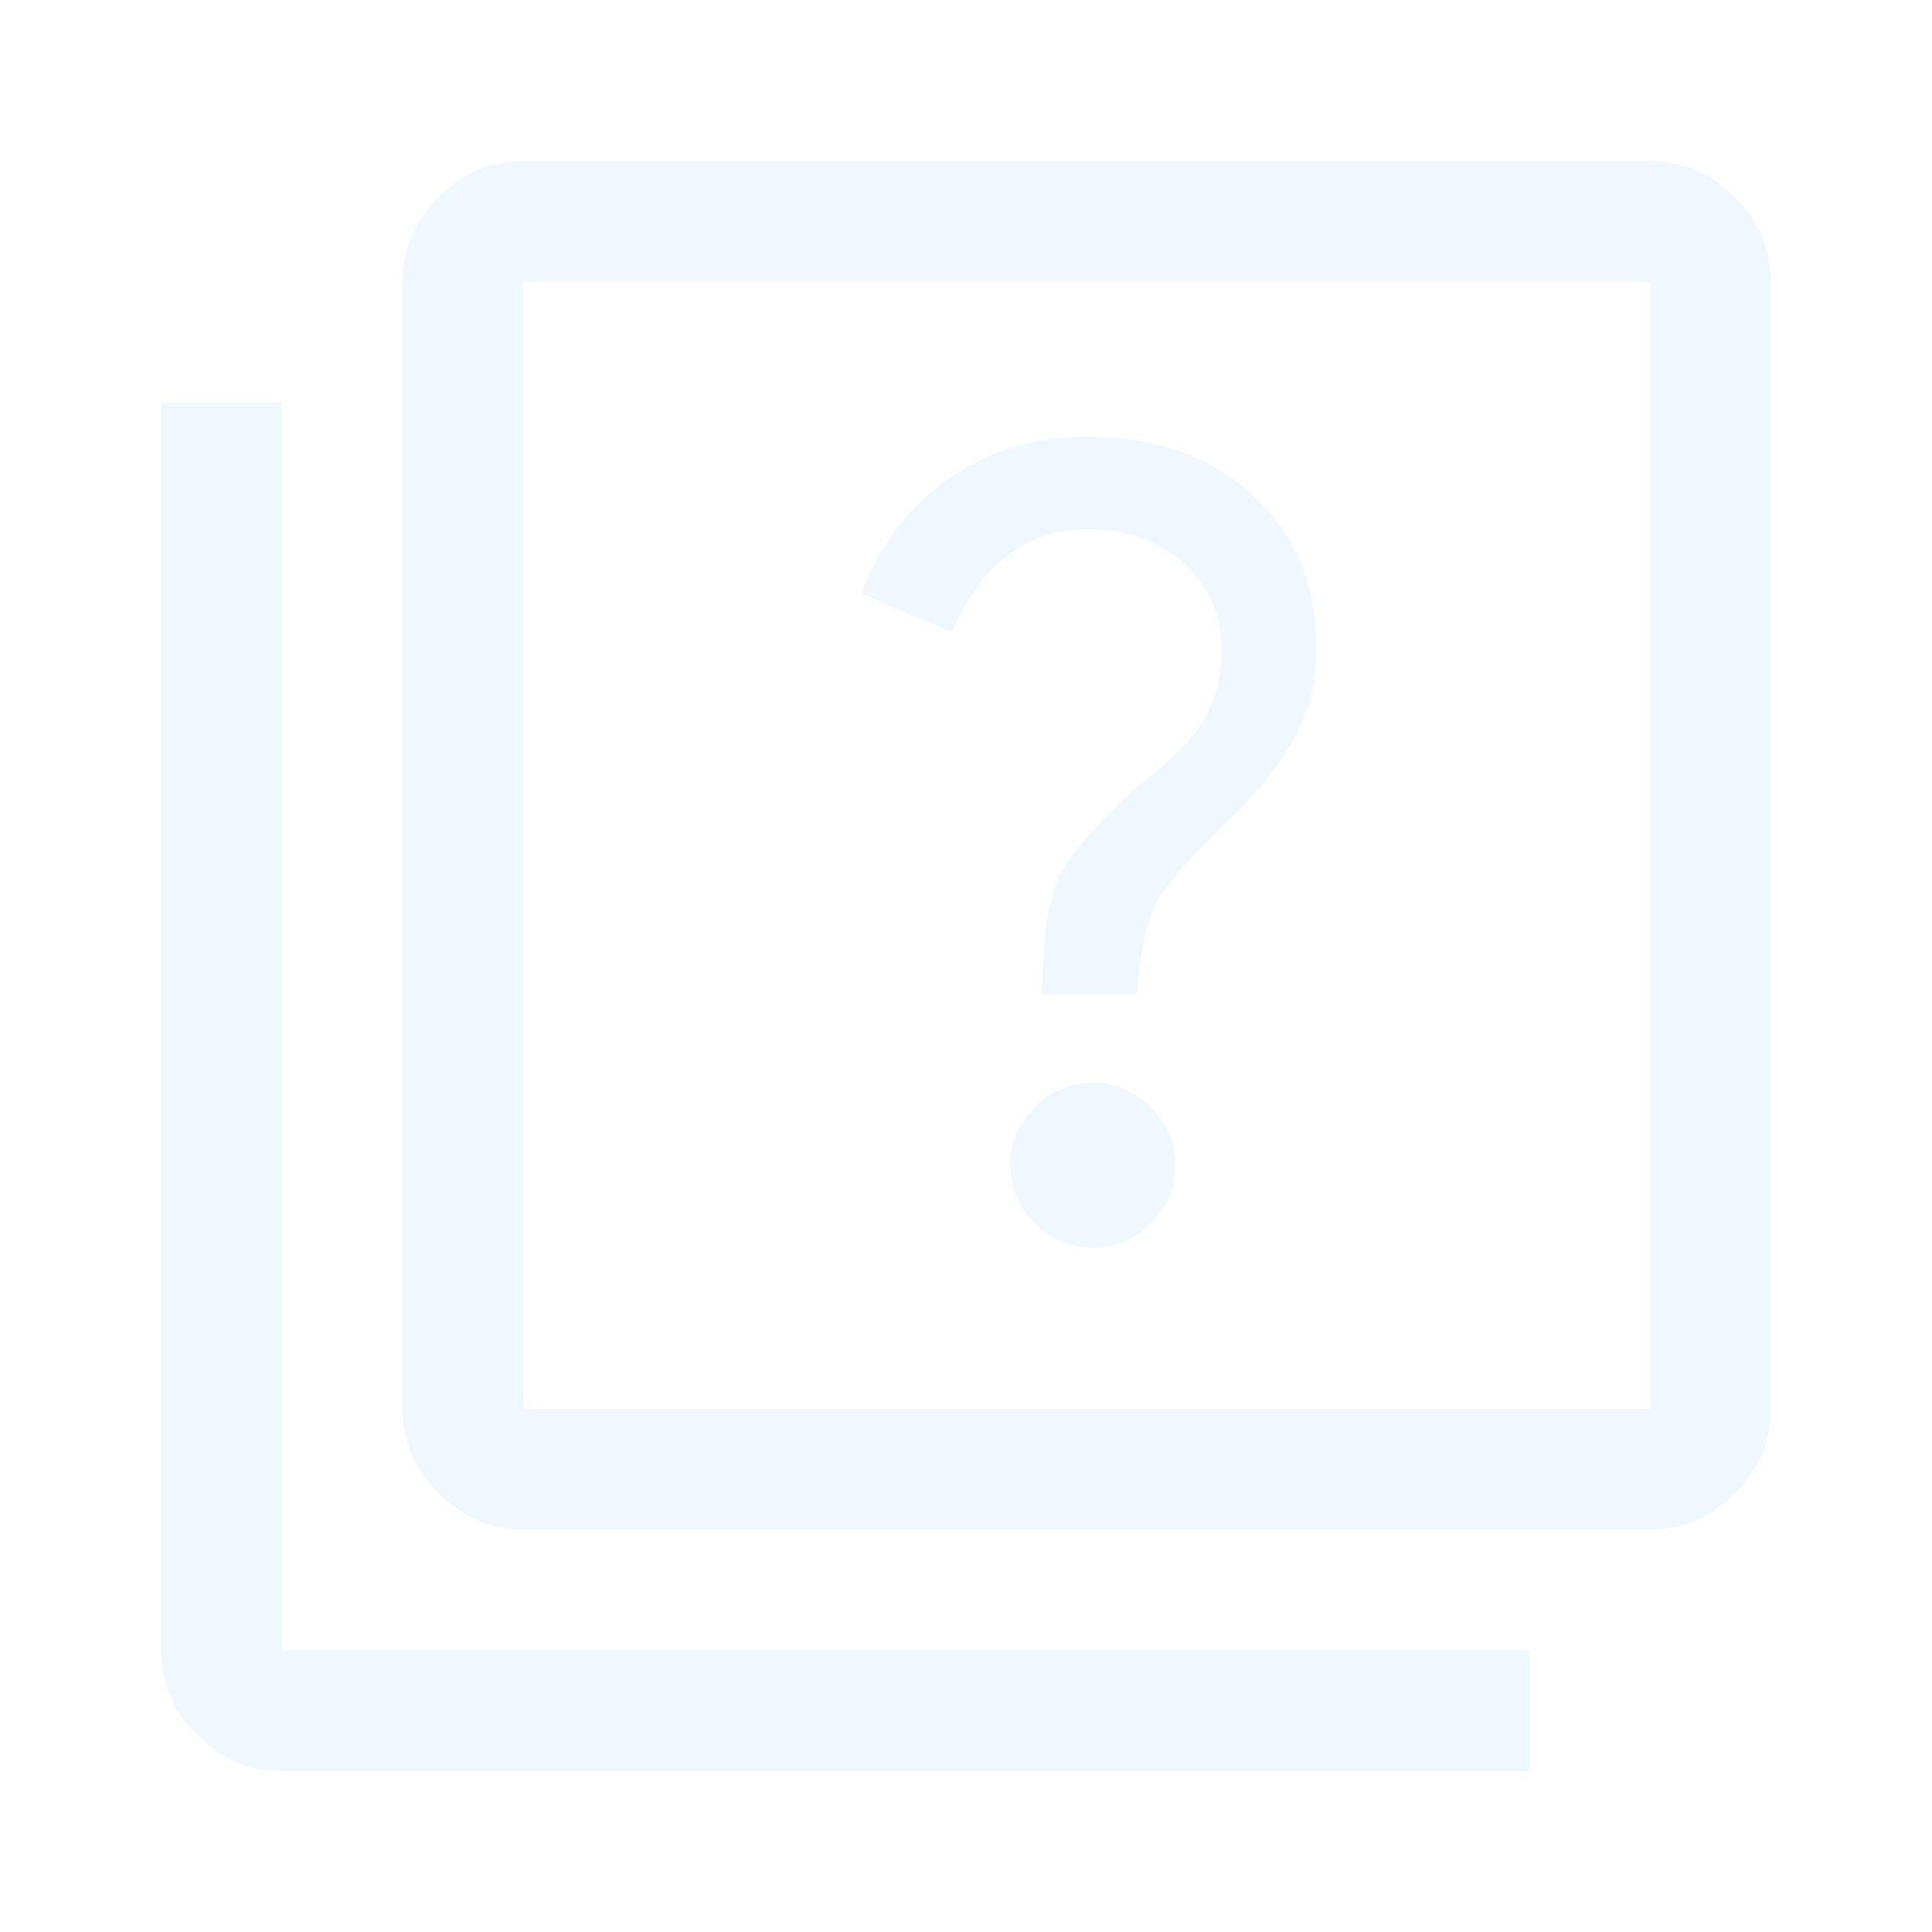
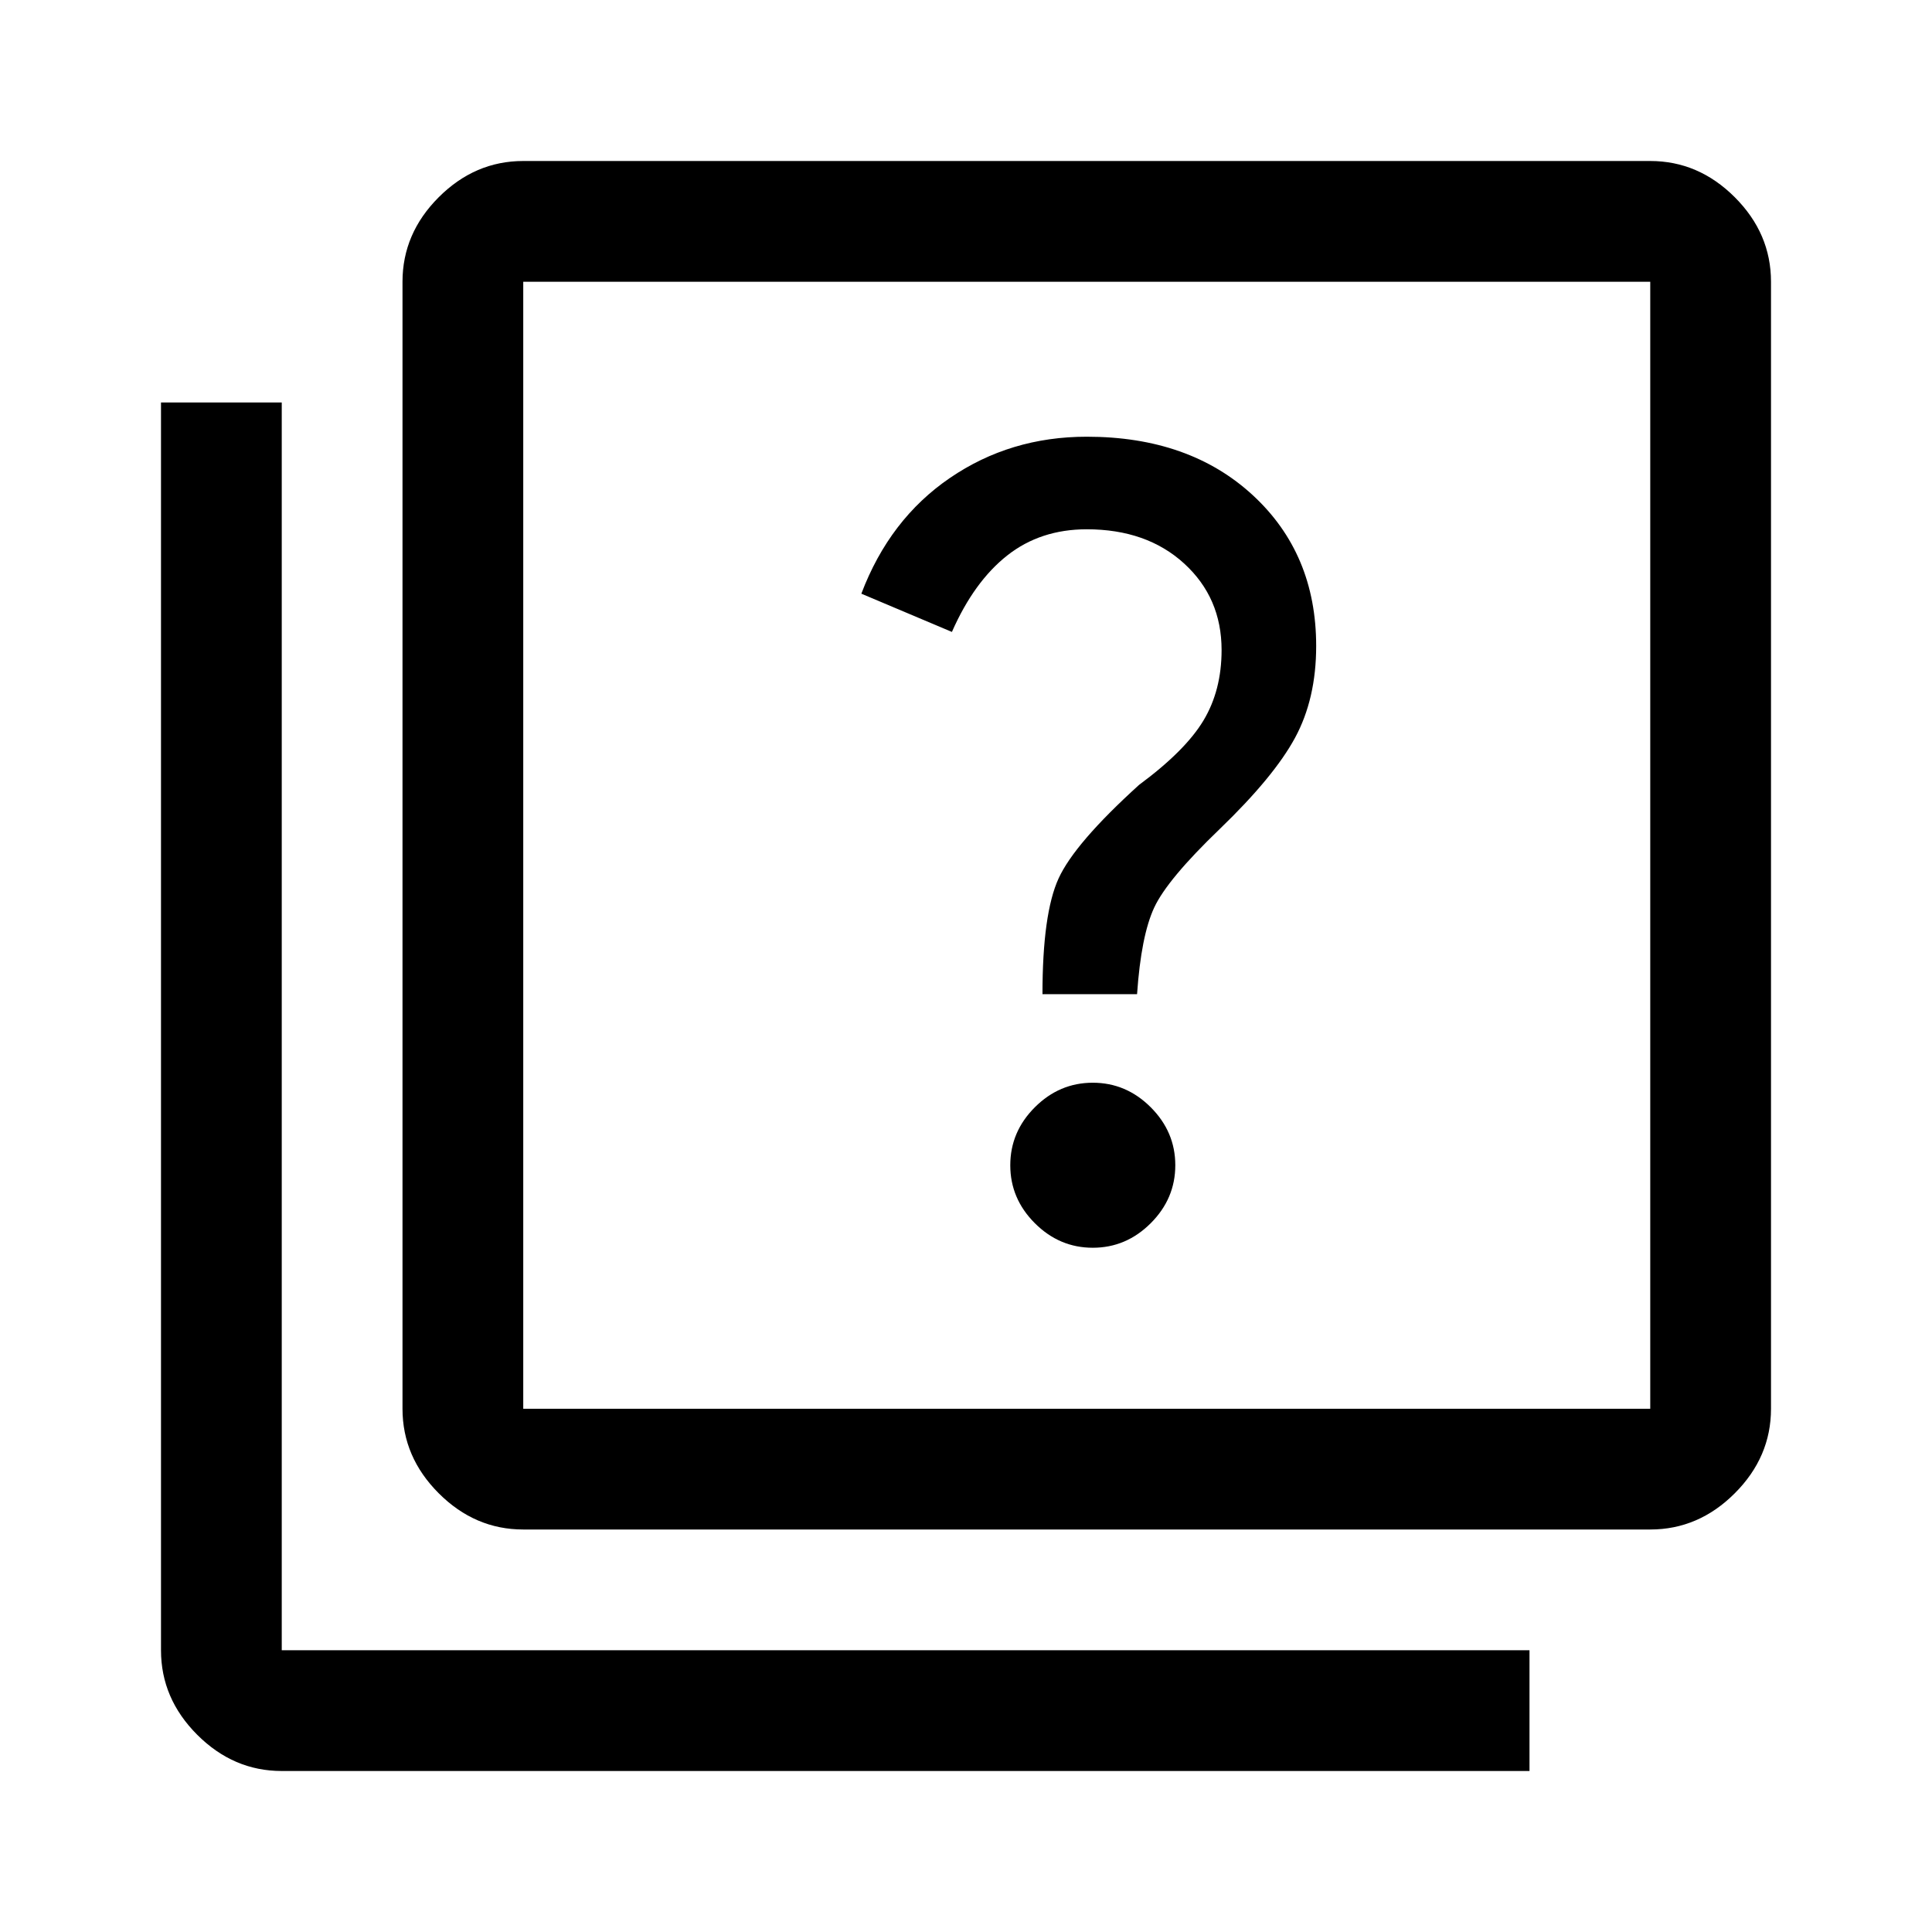
- <svg xmlns="http://www.w3.org/2000/svg" fill="aliceblue" height="48" viewBox="0 -960 960 960" width="48">
+ <svg xmlns="http://www.w3.org/2000/svg" fill="black" height="48" viewBox="0 -960 960 960" width="48">
  <path d="M543-340q16.595 0 28.798-12.202Q584-364.405 584-381t-12.202-28.798Q559.595-422 543-422t-28.798 12.202Q502-397.595 502-381t12.202 28.798Q526.405-340 543-340Zm-25-126h47q2-29 8.5-43t32.5-39q27-26 37.5-45.395Q654-612.79 654-639q0-45.882-31.5-74.941Q591-743 540-743q-38 0-68 20.5T428-665l45 19q11-25 27.5-38t39.5-13q29.778 0 48.389 17Q607-663 607-637q0 20-9 35t-32 32q-32 29-40 46.5t-8 57.5ZM260-200q-24 0-42-18t-18-42v-560q0-24 18-42t42-18h560q24 0 42 18t18 42v560q0 24-18 42t-42 18H260Zm0-60h560v-560H260v560ZM140-80q-24 0-42-18t-18-42v-620h60v620h620v60H140Zm120-740v560-560Z" />
</svg>
